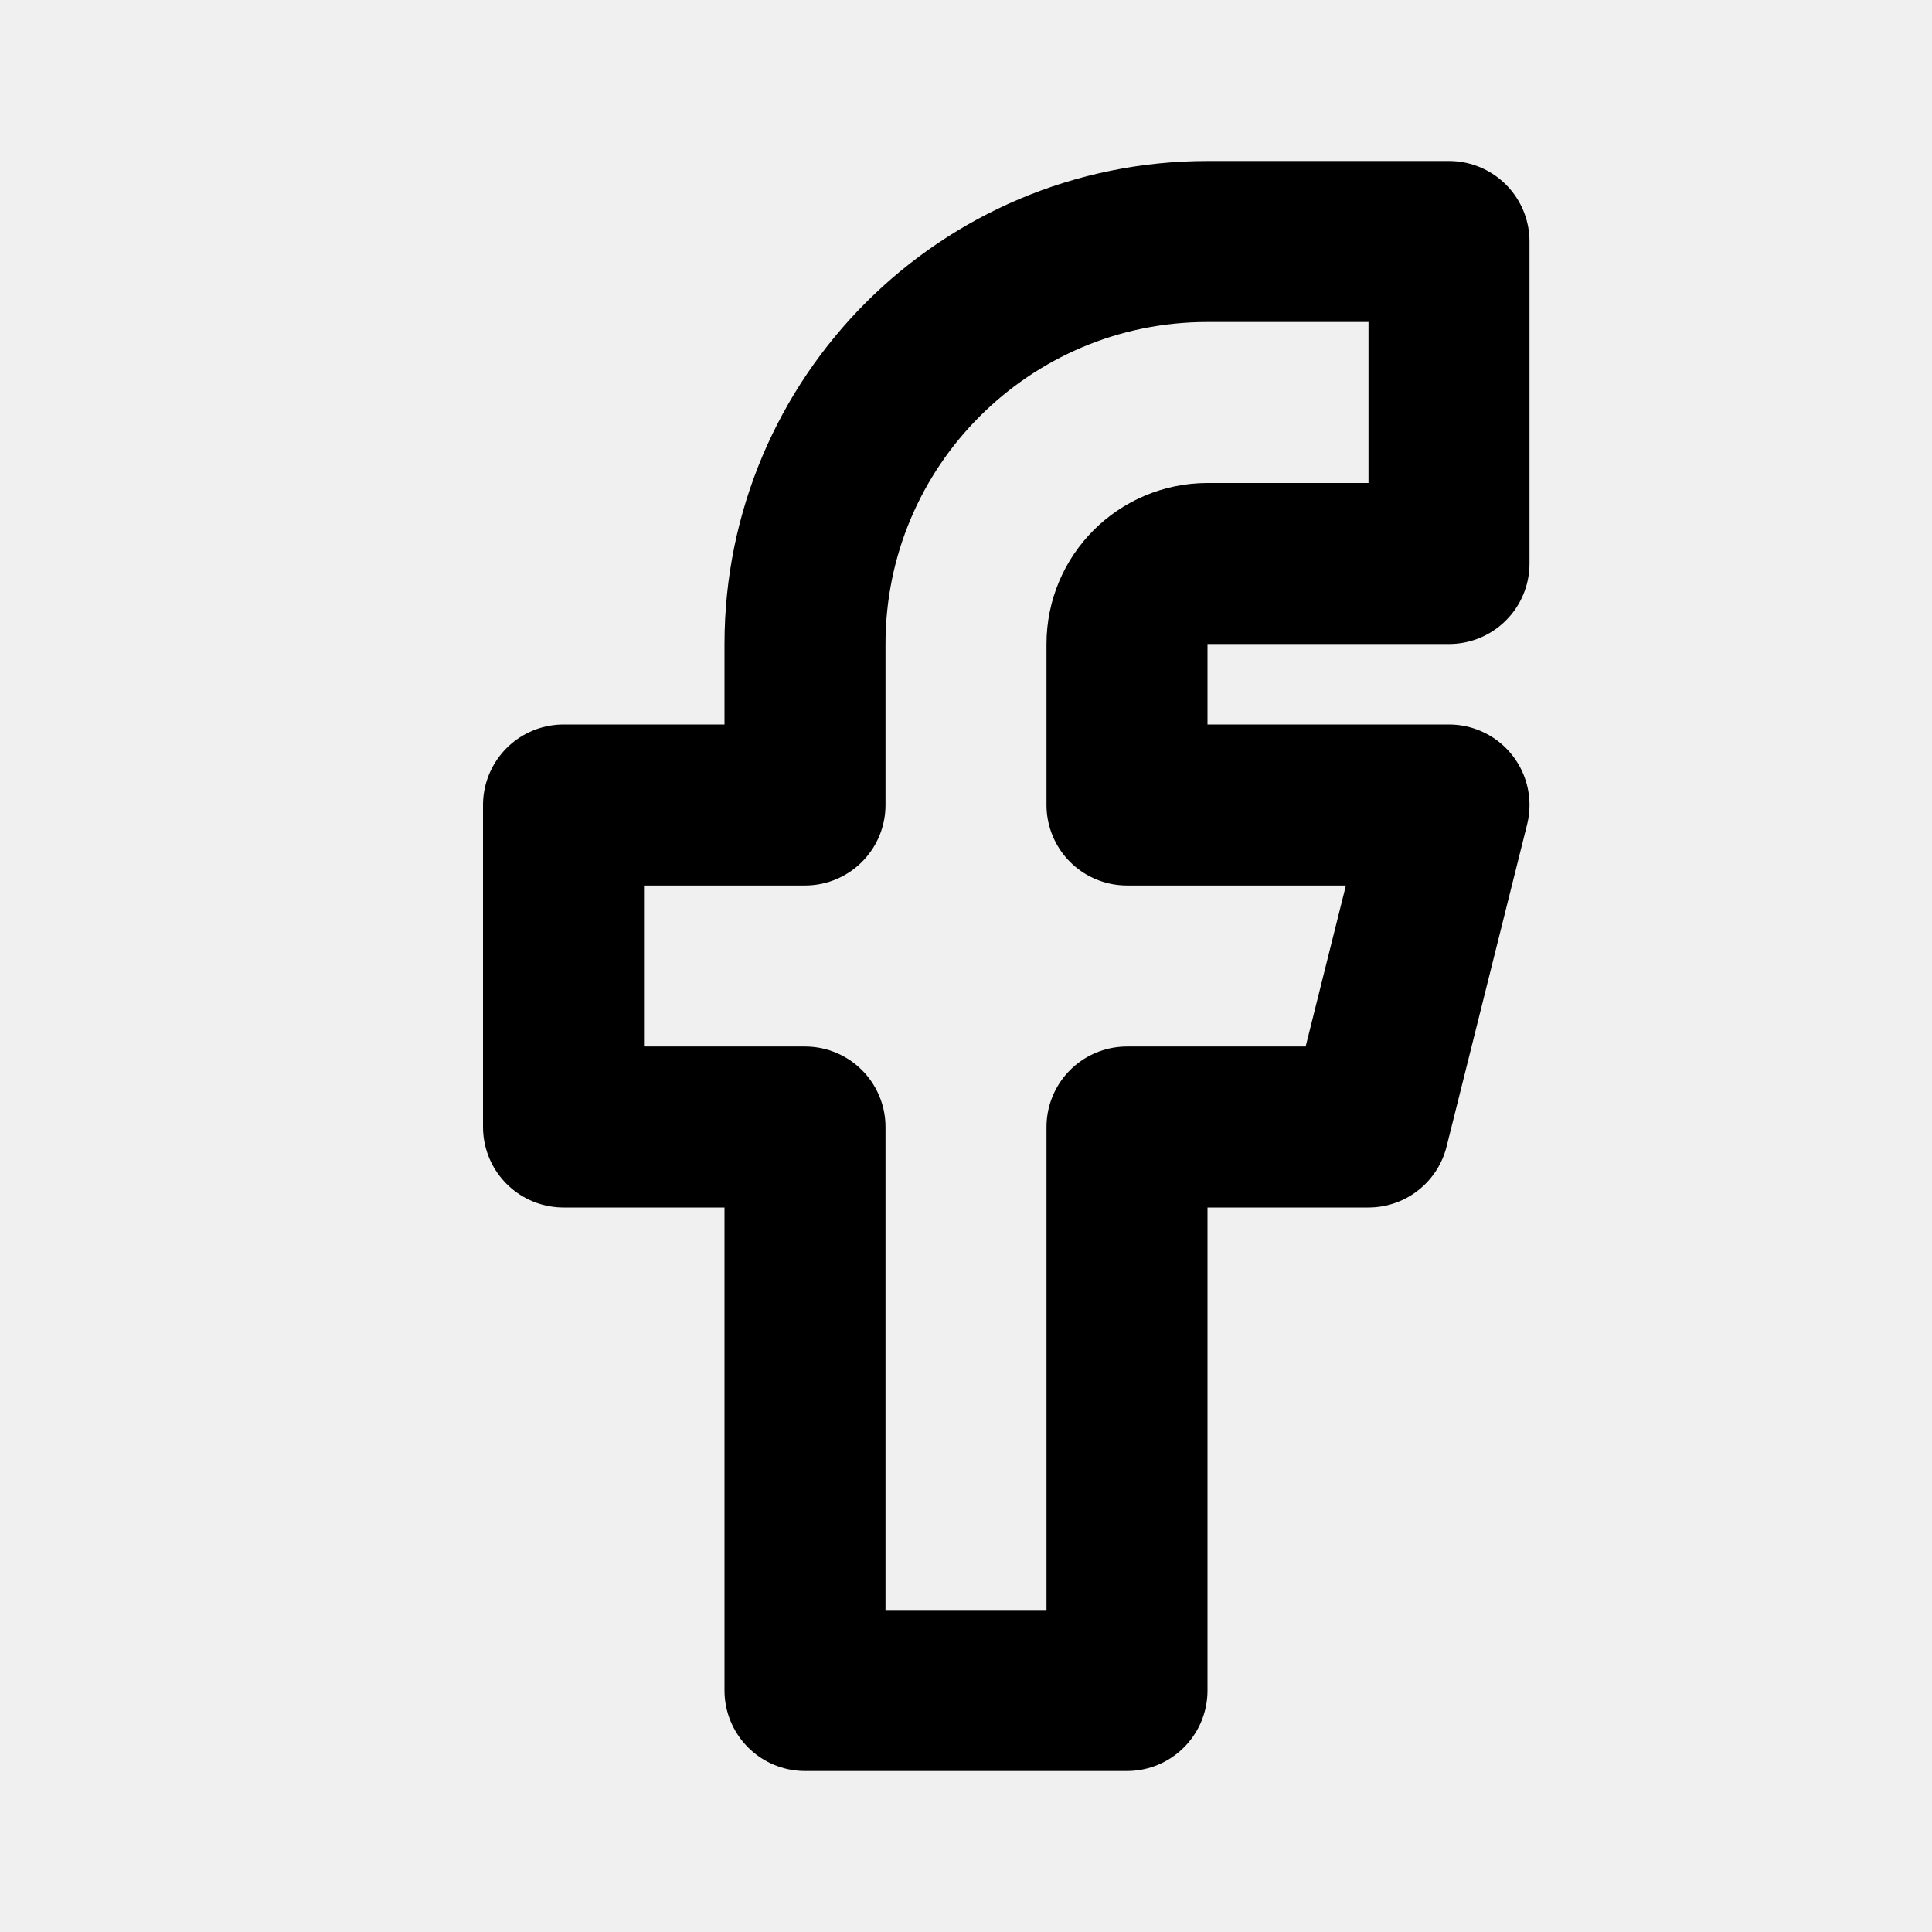
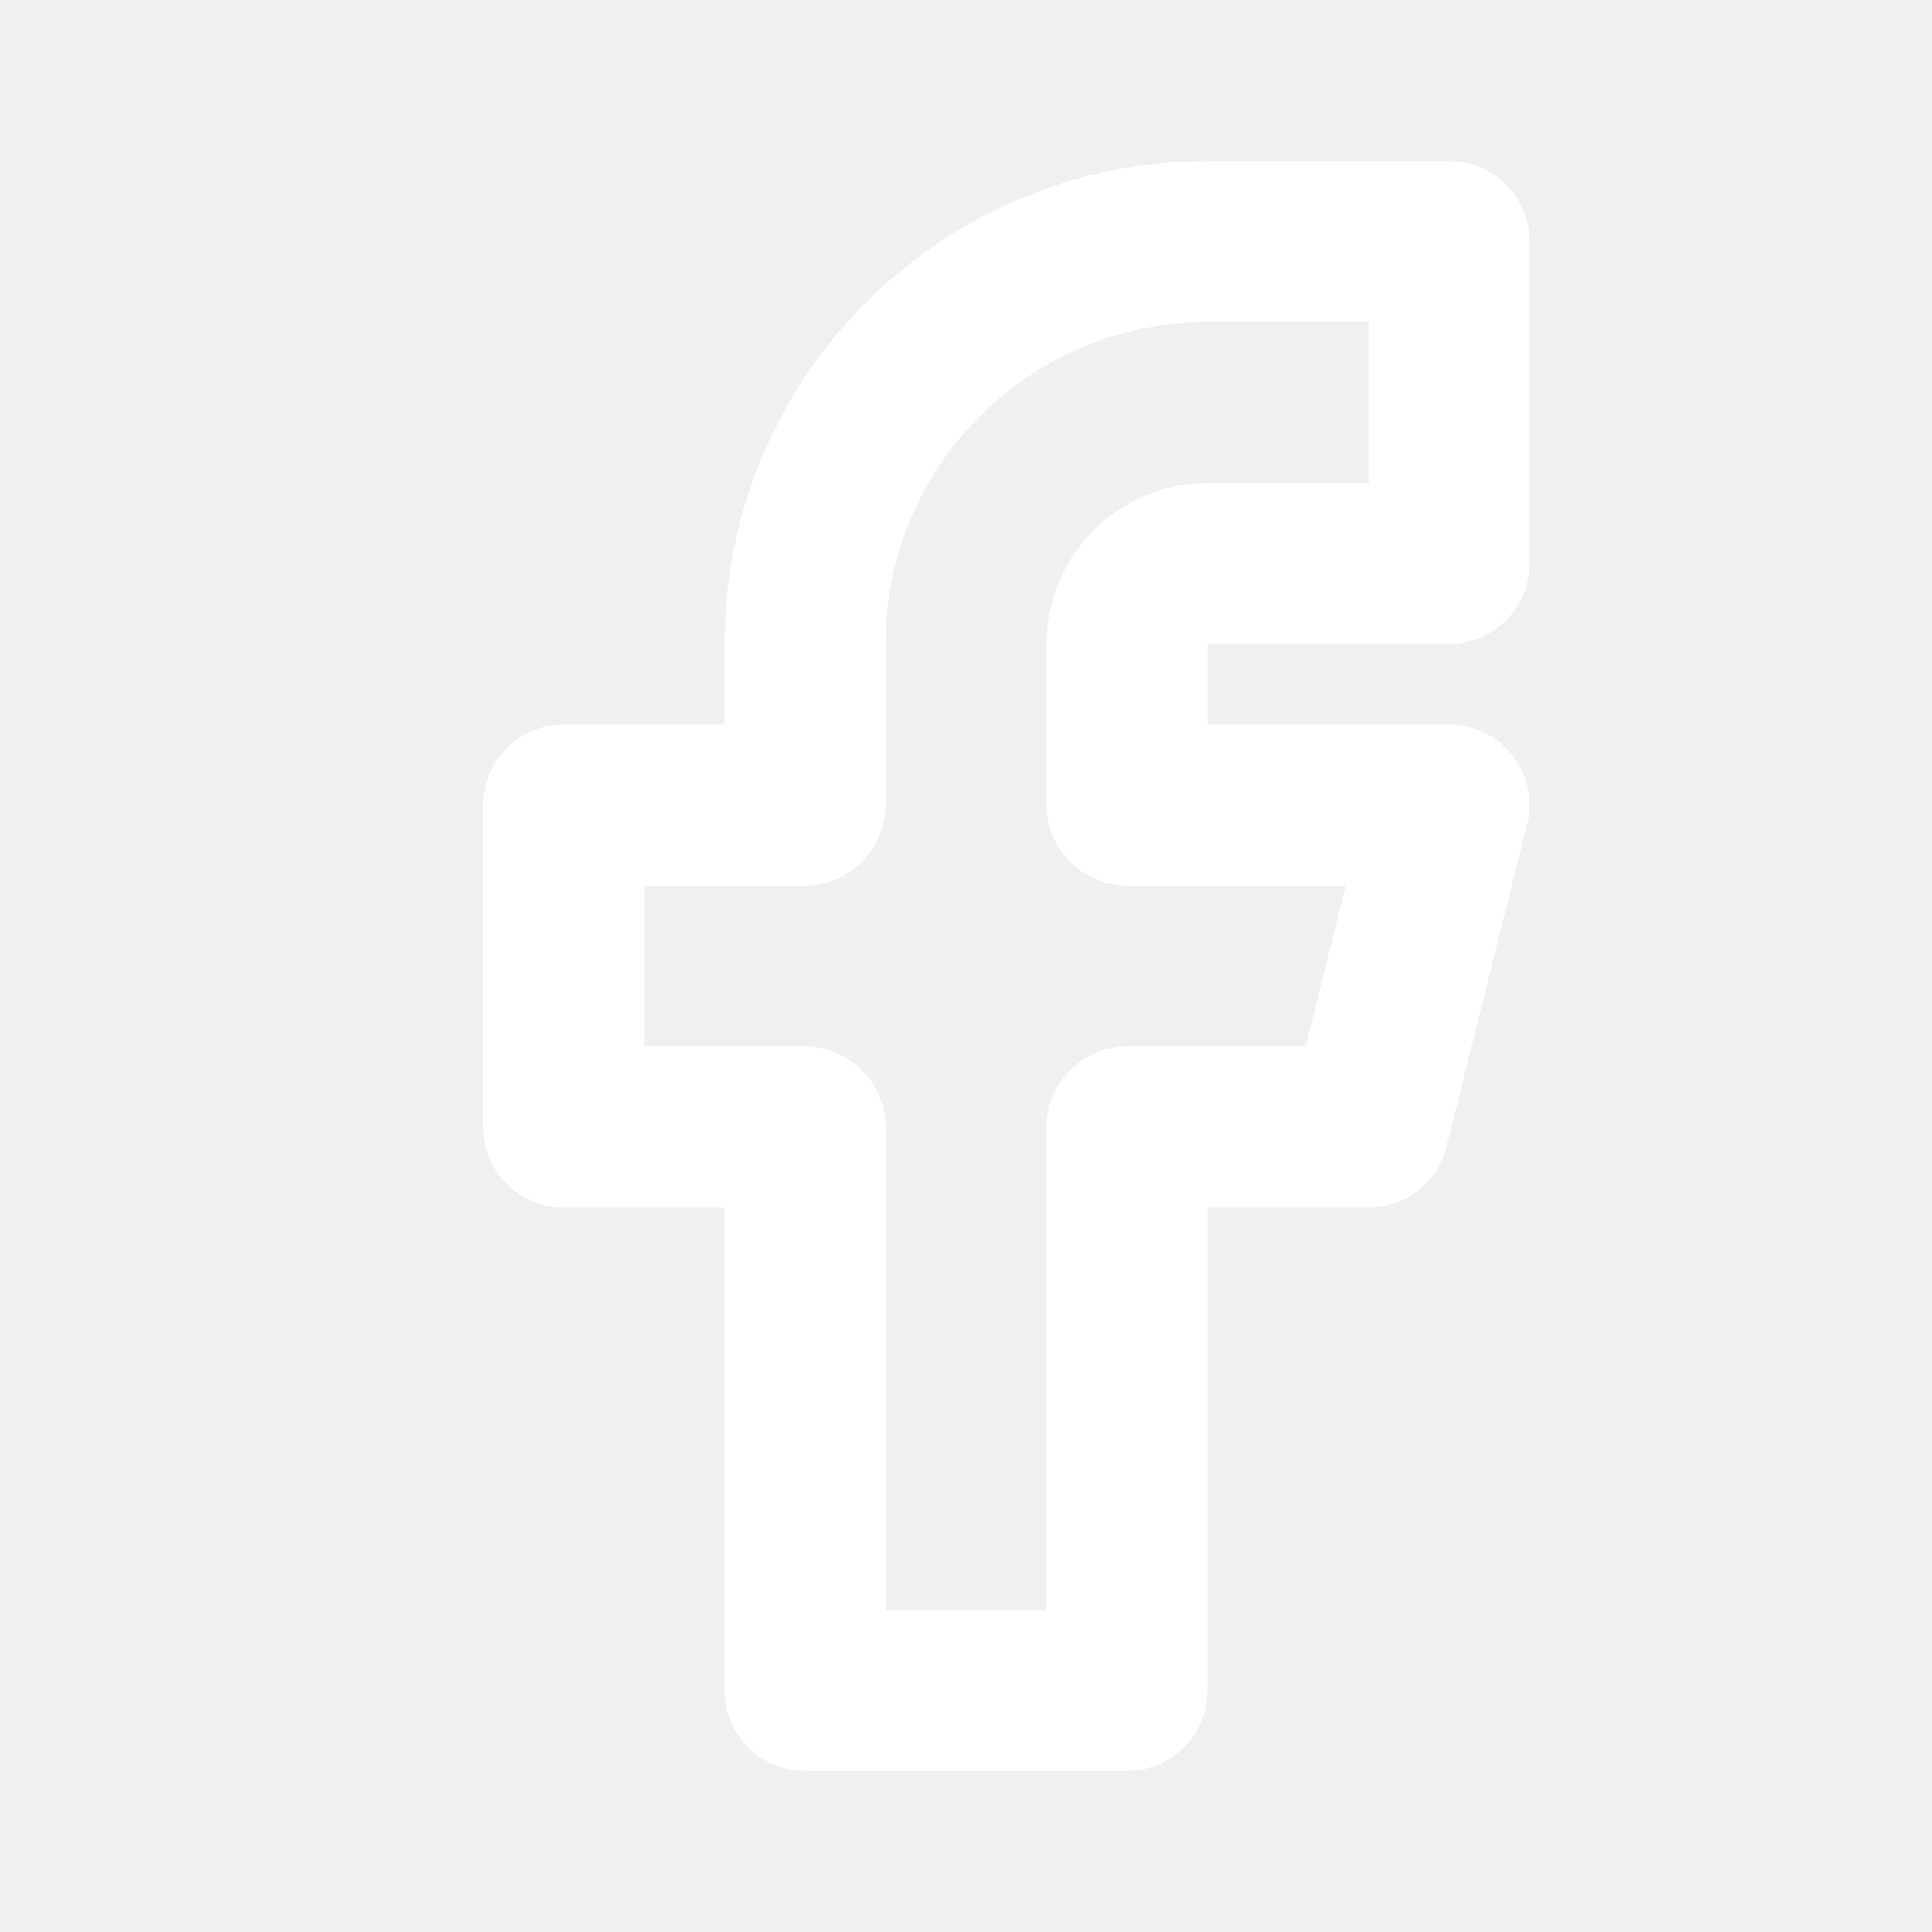
- <svg xmlns="http://www.w3.org/2000/svg" width="24" height="24" viewBox="0 0 24 24" fill="none" stroke="currentColor" stroke-width="2" stroke-linecap="round" stroke-linejoin="round" class="icon icon-tabler icons-tabler-outline icon-tabler-brand-facebook">
+ <svg xmlns="http://www.w3.org/2000/svg" width="24" height="24" viewBox="0 0 24 24" fill="none" stroke="#fff" stroke-width="2" stroke-linecap="round" stroke-linejoin="round" class="icon icon-tabler icons-tabler-outline icon-tabler-brand-facebook">
  <path stroke="none" d="M0 0h24v24H0z" fill="none" />
  <path d="M7 10v4h3v7h4v-7h3l1 -4h-4v-2a1 1 0 0 1 1 -1h3v-4h-3a5 5 0 0 0 -5 5v2h-3" />
</svg>
